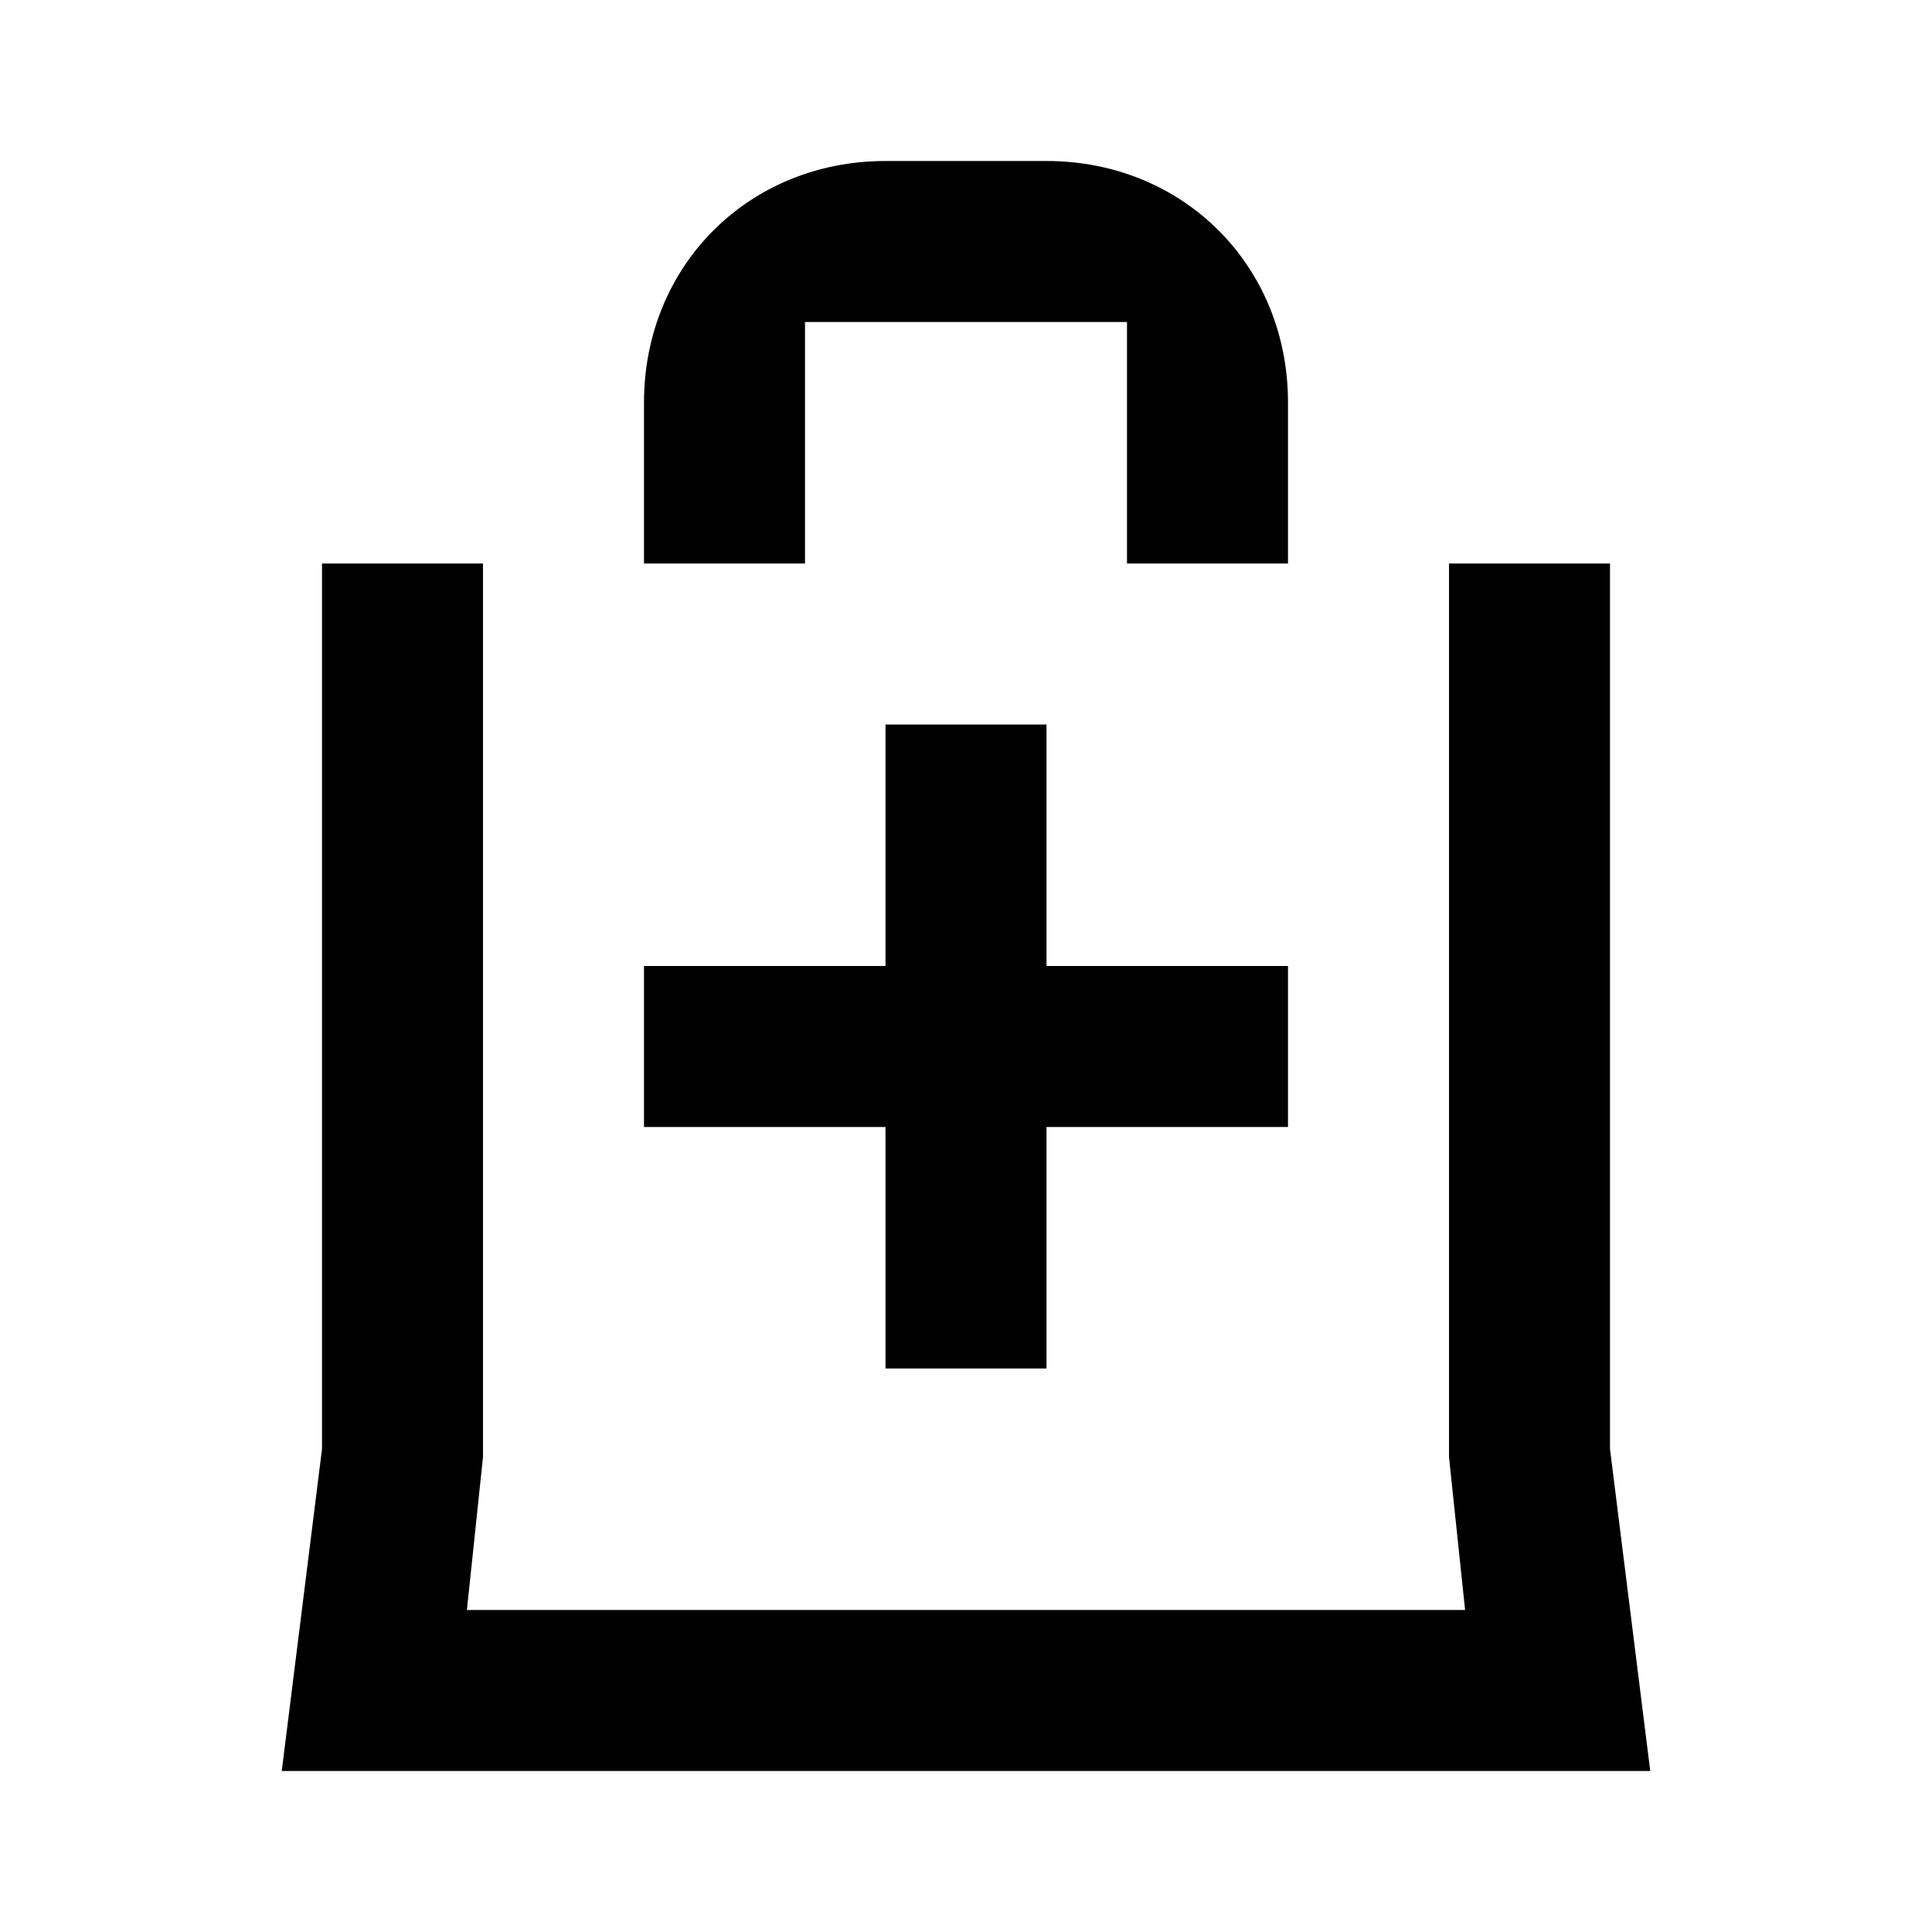
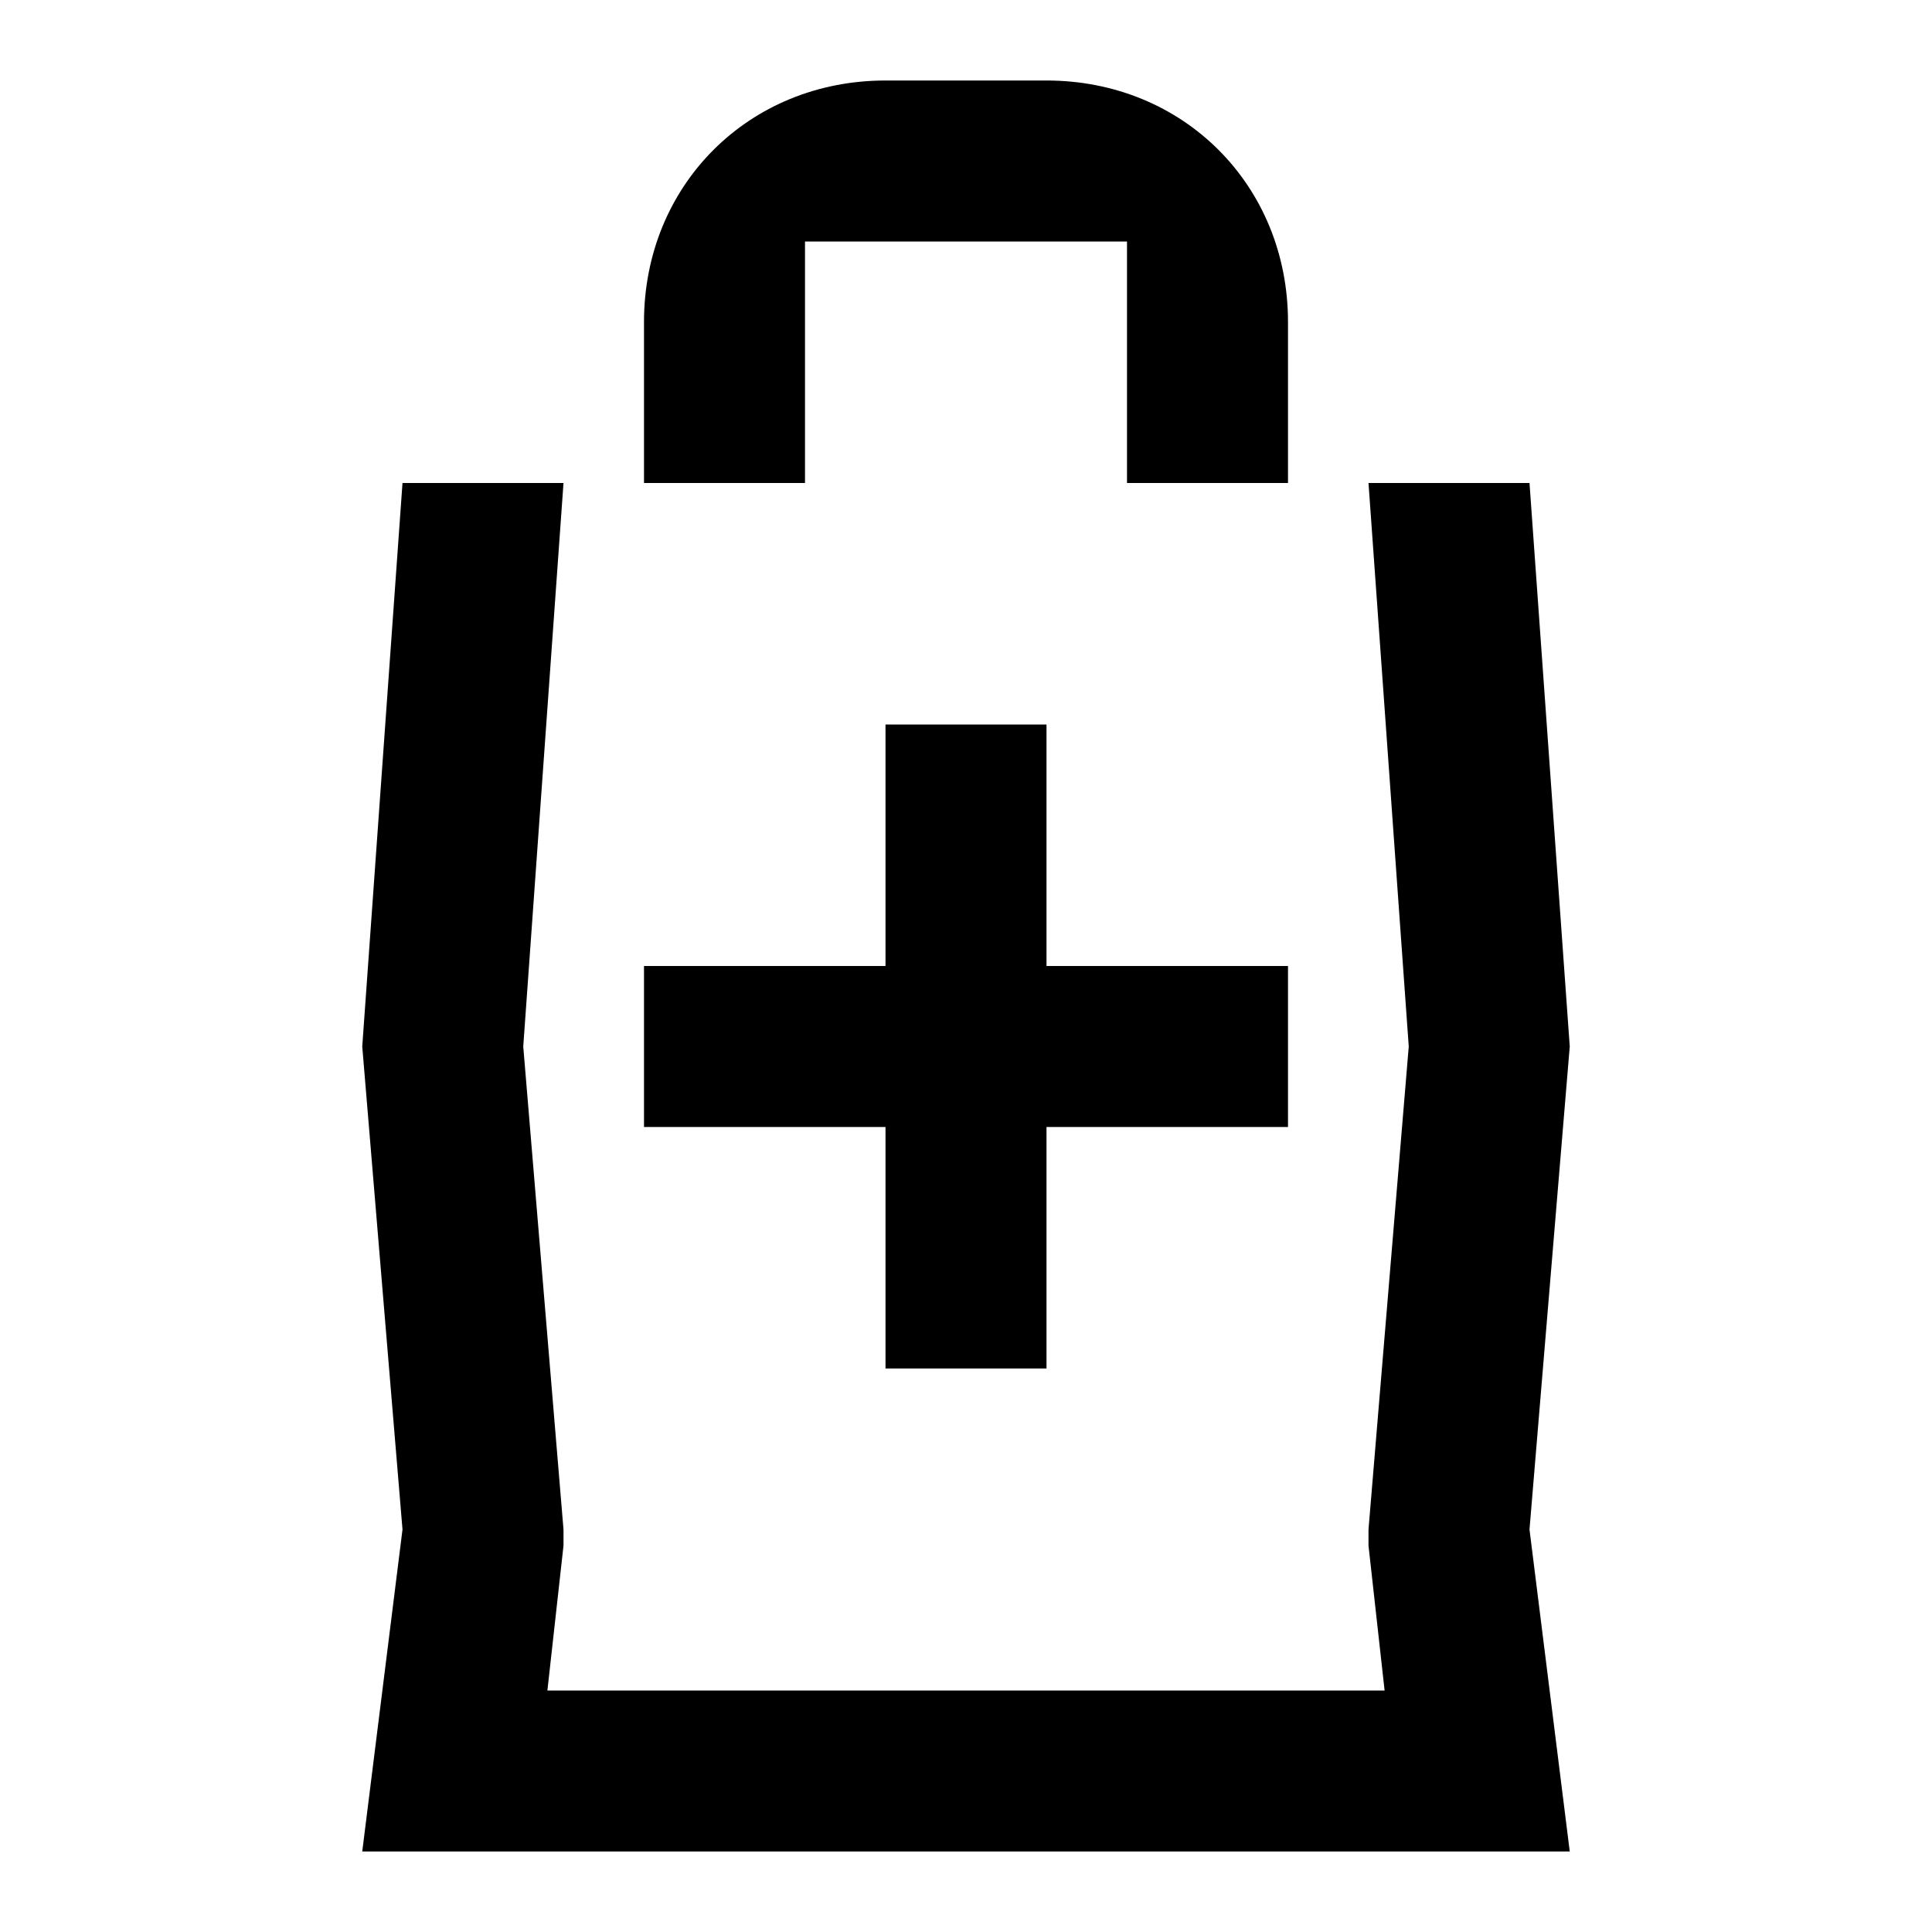
<svg xmlns="http://www.w3.org/2000/svg" viewBox="0 0 24 24">
  <g>
-     <path d="M11 17h2v-3h3v-2h-3V9h-2v3H8v2h3zM10 4h4v3h2V5c0-1.7-1.3-3-3-3h-2C9.3 2 8 3.3 8 5v2h2V4zM20 18V7h-2v11.1l.2 1.9H5.8l.2-1.9V7H4v11l-.5 4h17z" />
+     <path d="M11 17h2v-3h3v-2h-3V9h-2v3H8v2h3zM10 6V3h4v3h2V4c0-1.7-1.3-3-3-3h-2C9.3 1 8 2.3 8 4v2h2zM19 19l.5-6-.5-7h-2l.5 7-.5 6v.2l.2 1.8H6.8l.2-1.8V19l-.5-6L7 6H5l-.5 7 .5 6-.5 4h15z" />
  </g>
</svg>
